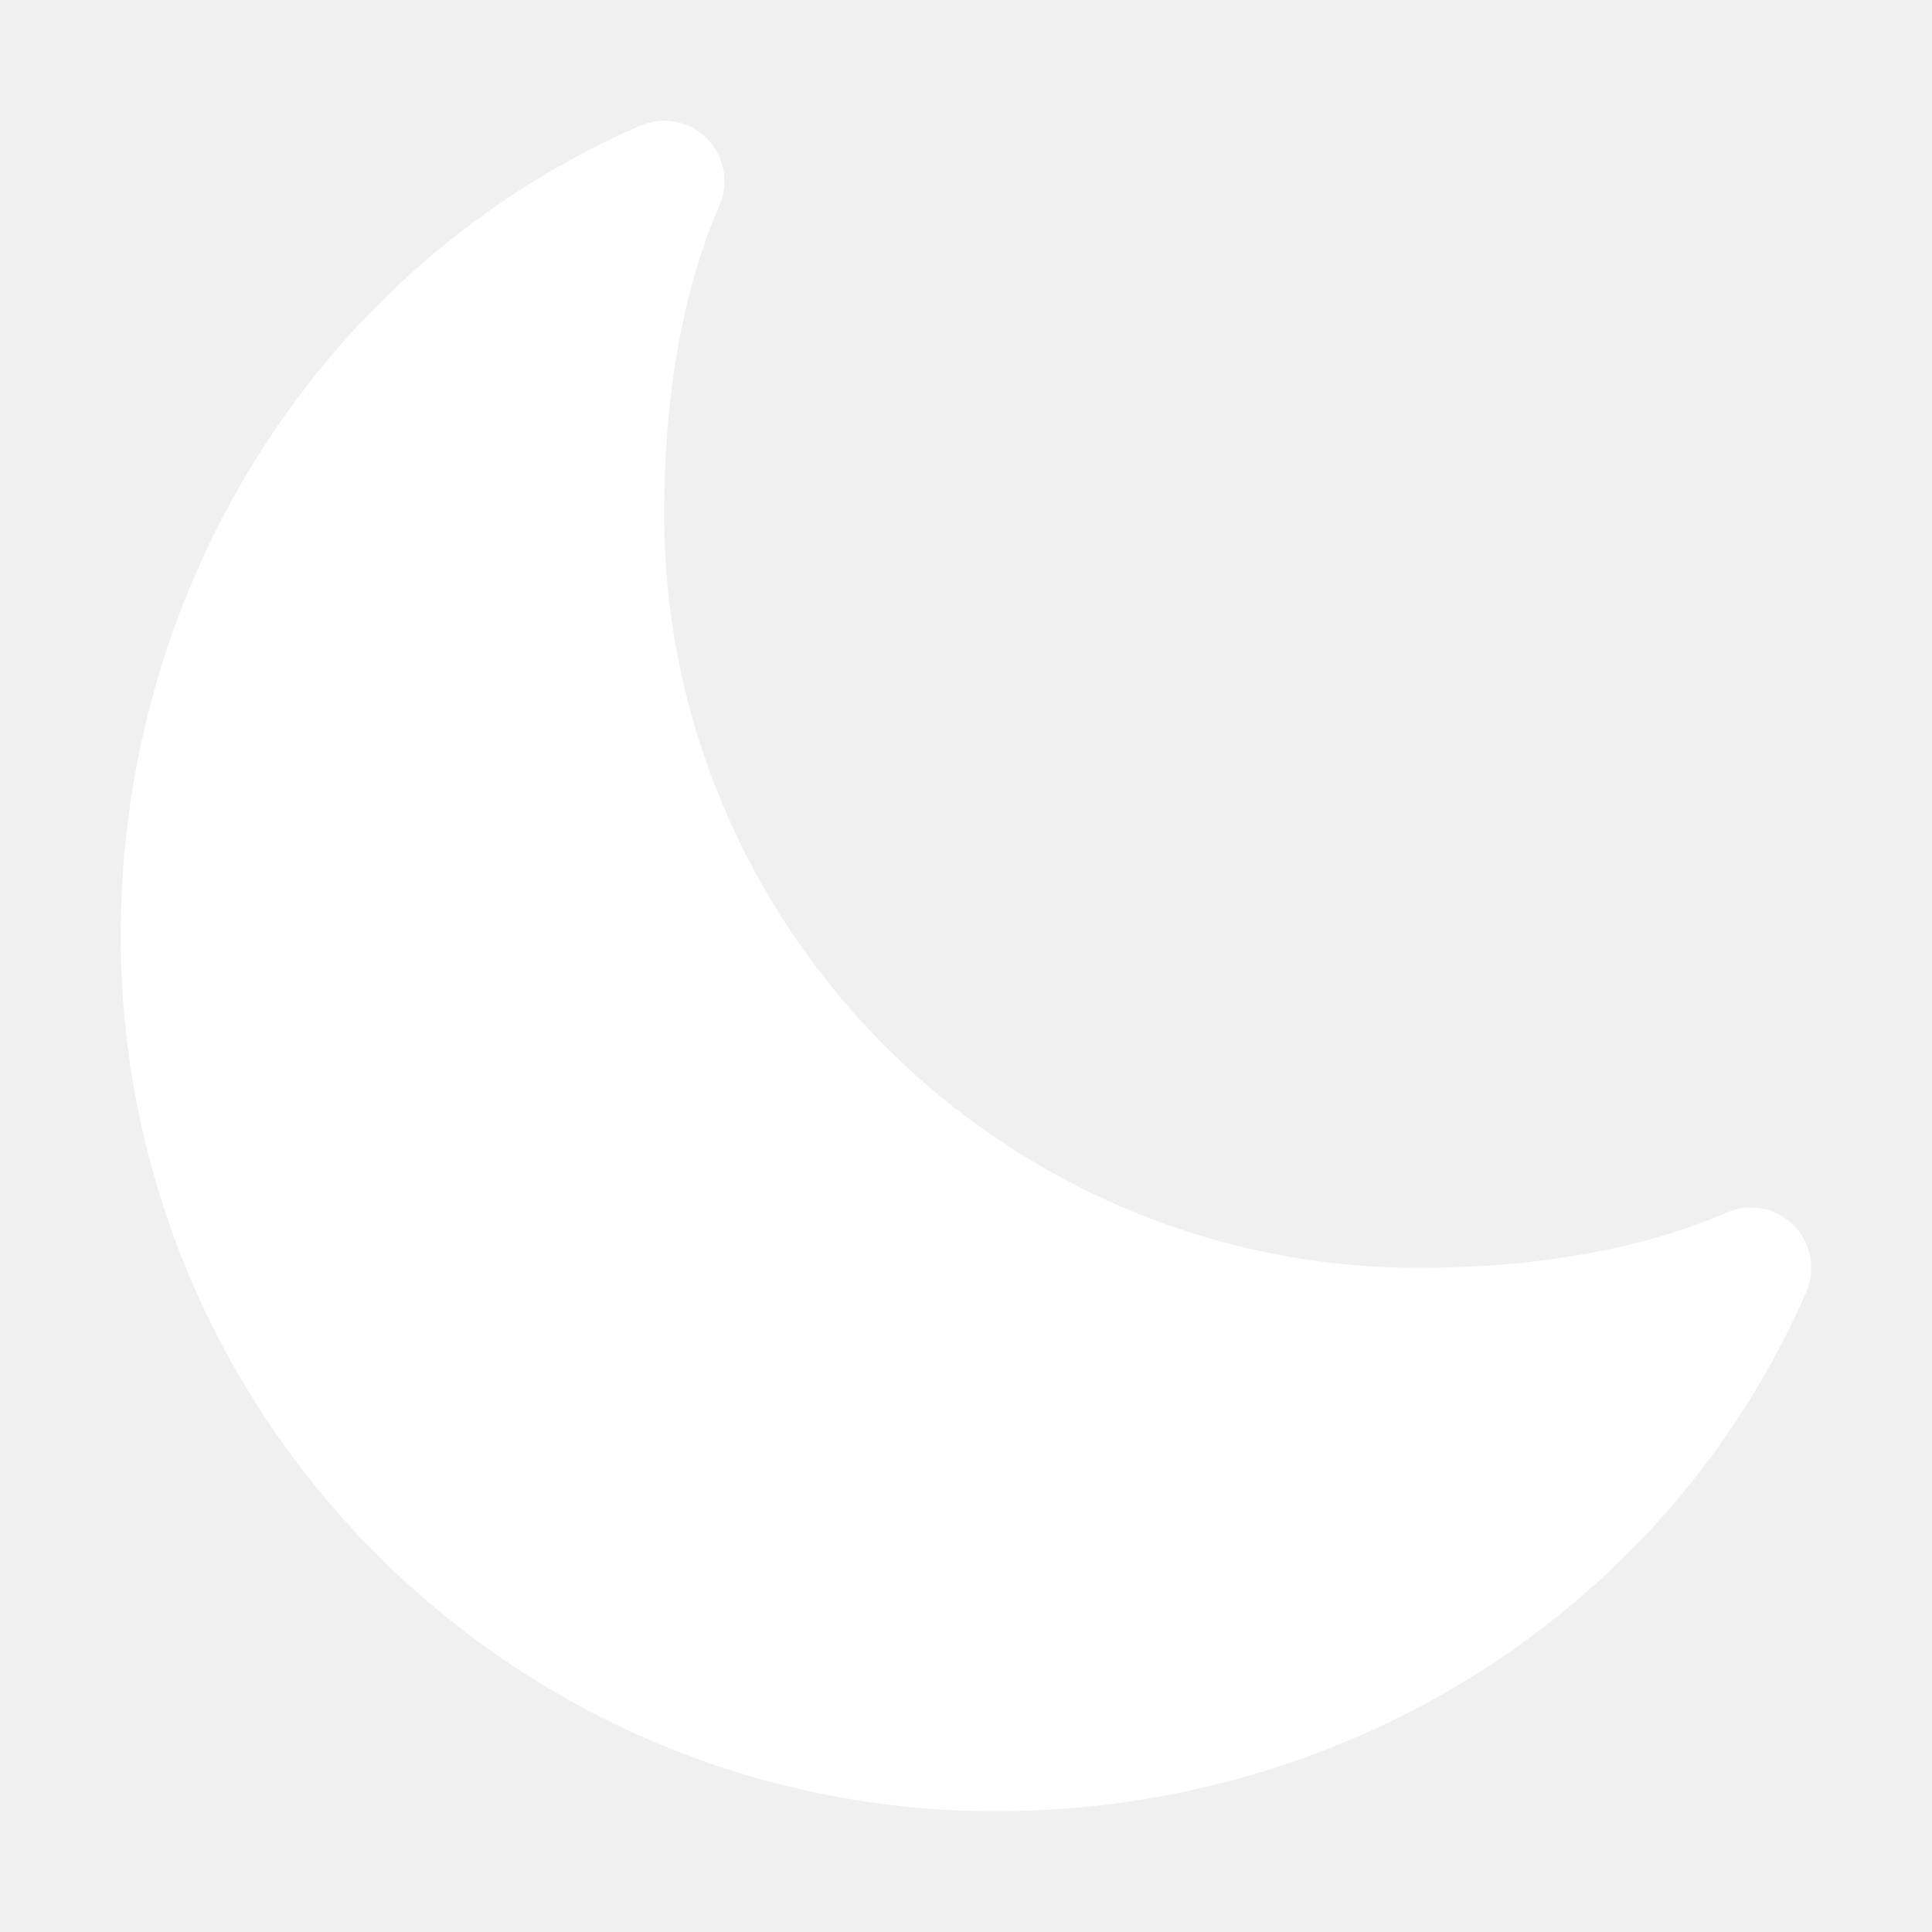
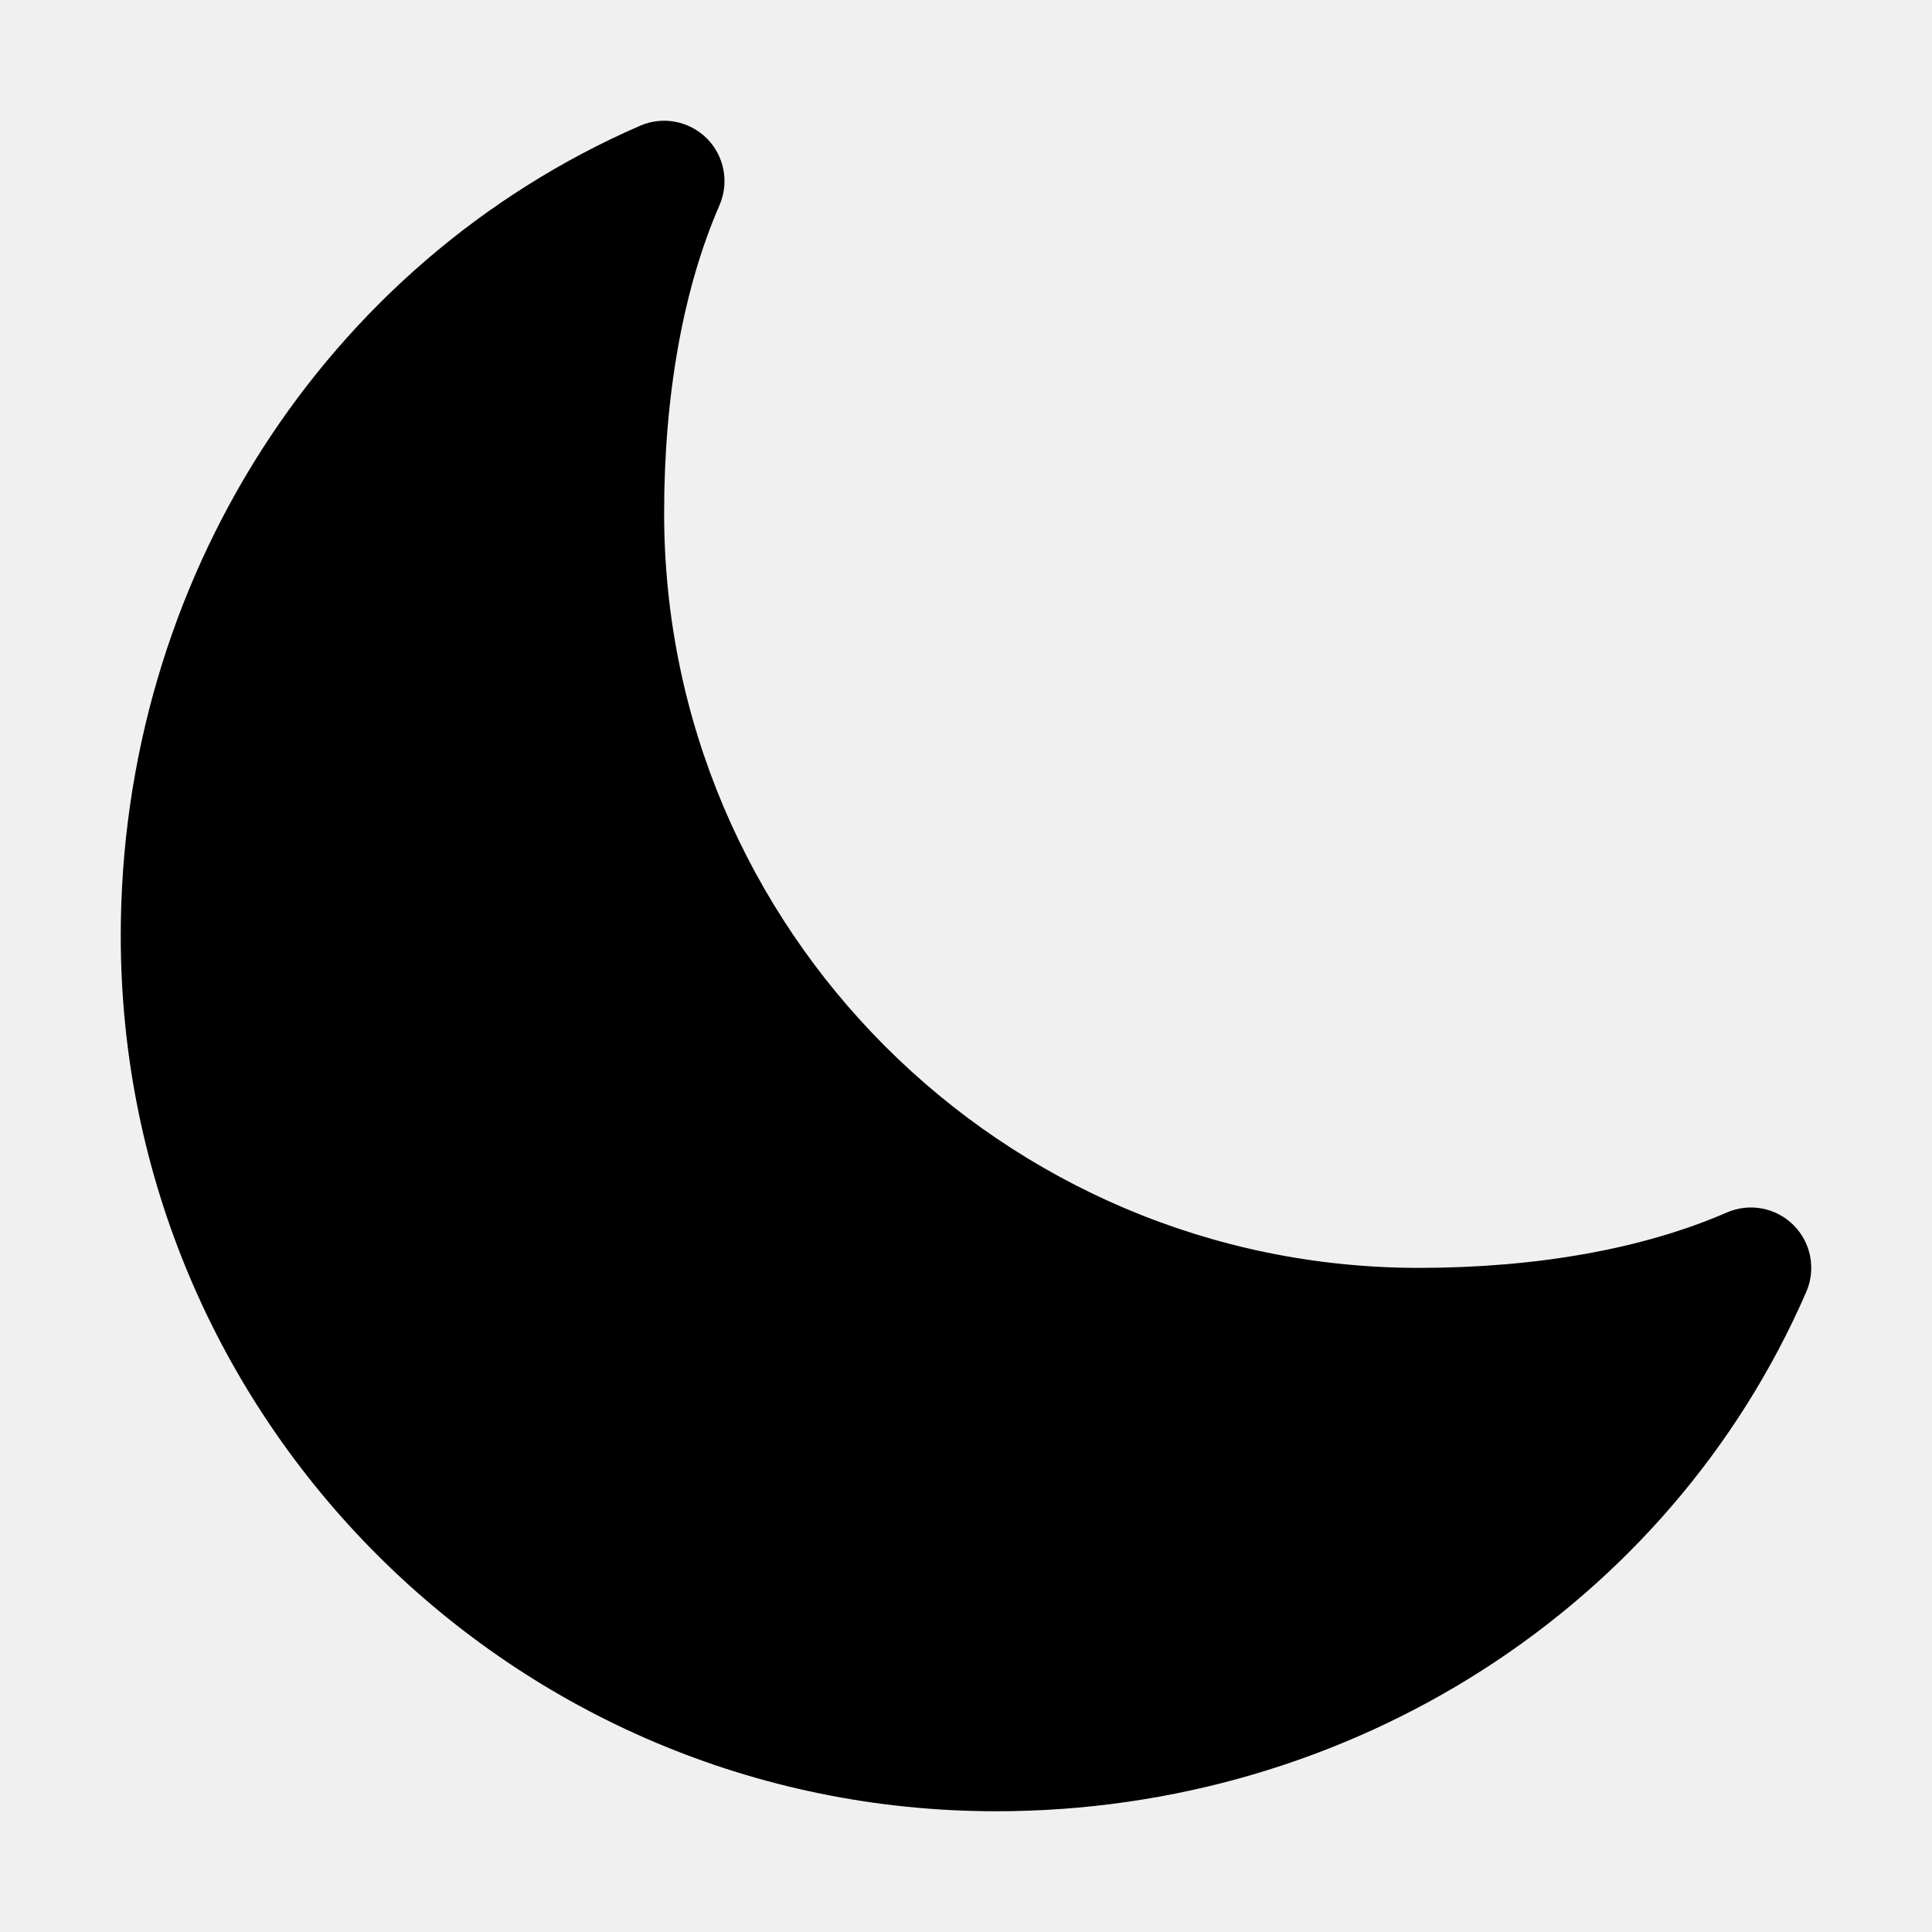
- <svg xmlns="http://www.w3.org/2000/svg" height="512" viewBox="0 0 512 512" width="512" fill="#FFFFFF">
+ <svg xmlns="http://www.w3.org/2000/svg" height="512" viewBox="0 0 512 512" width="512" fill="#000000">
  <path d="M264,480A232,232,0,0,1,32,248C32,154,86,69.72,169.61,33.33a16,16,0,0,1,21.06,21.06C181.07,76.43,176,104.66,176,136c0,110.28,89.72,200,200,200,31.34,0,59.57-5.07,81.61-14.67a16,16,0,0,1,21.06,21.06C442.28,426,358,480,264,480Z" />
</svg>
